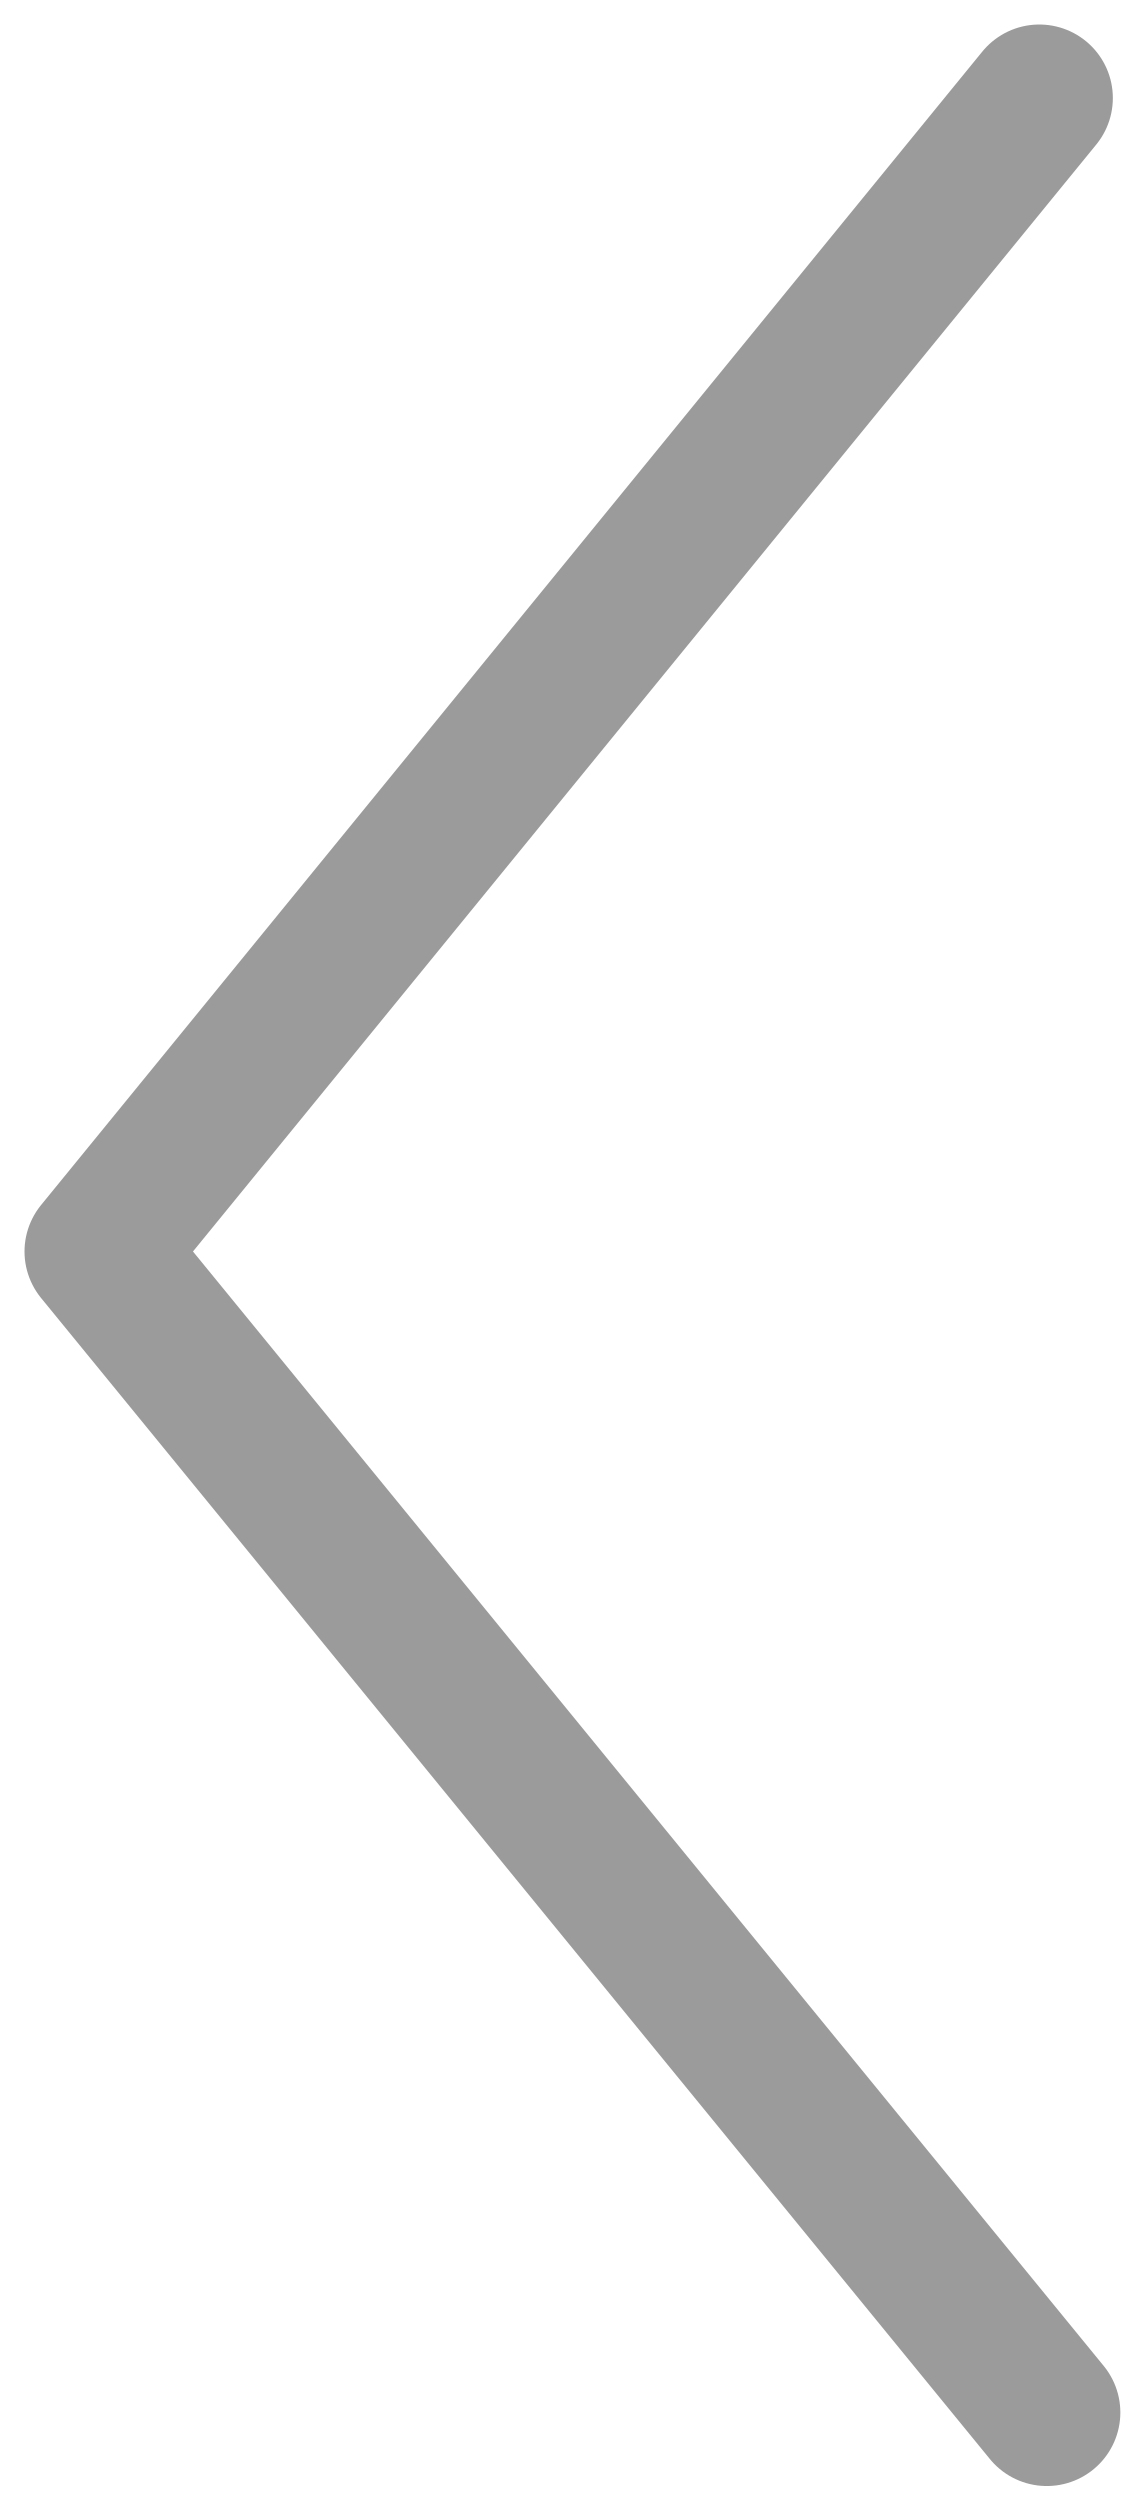
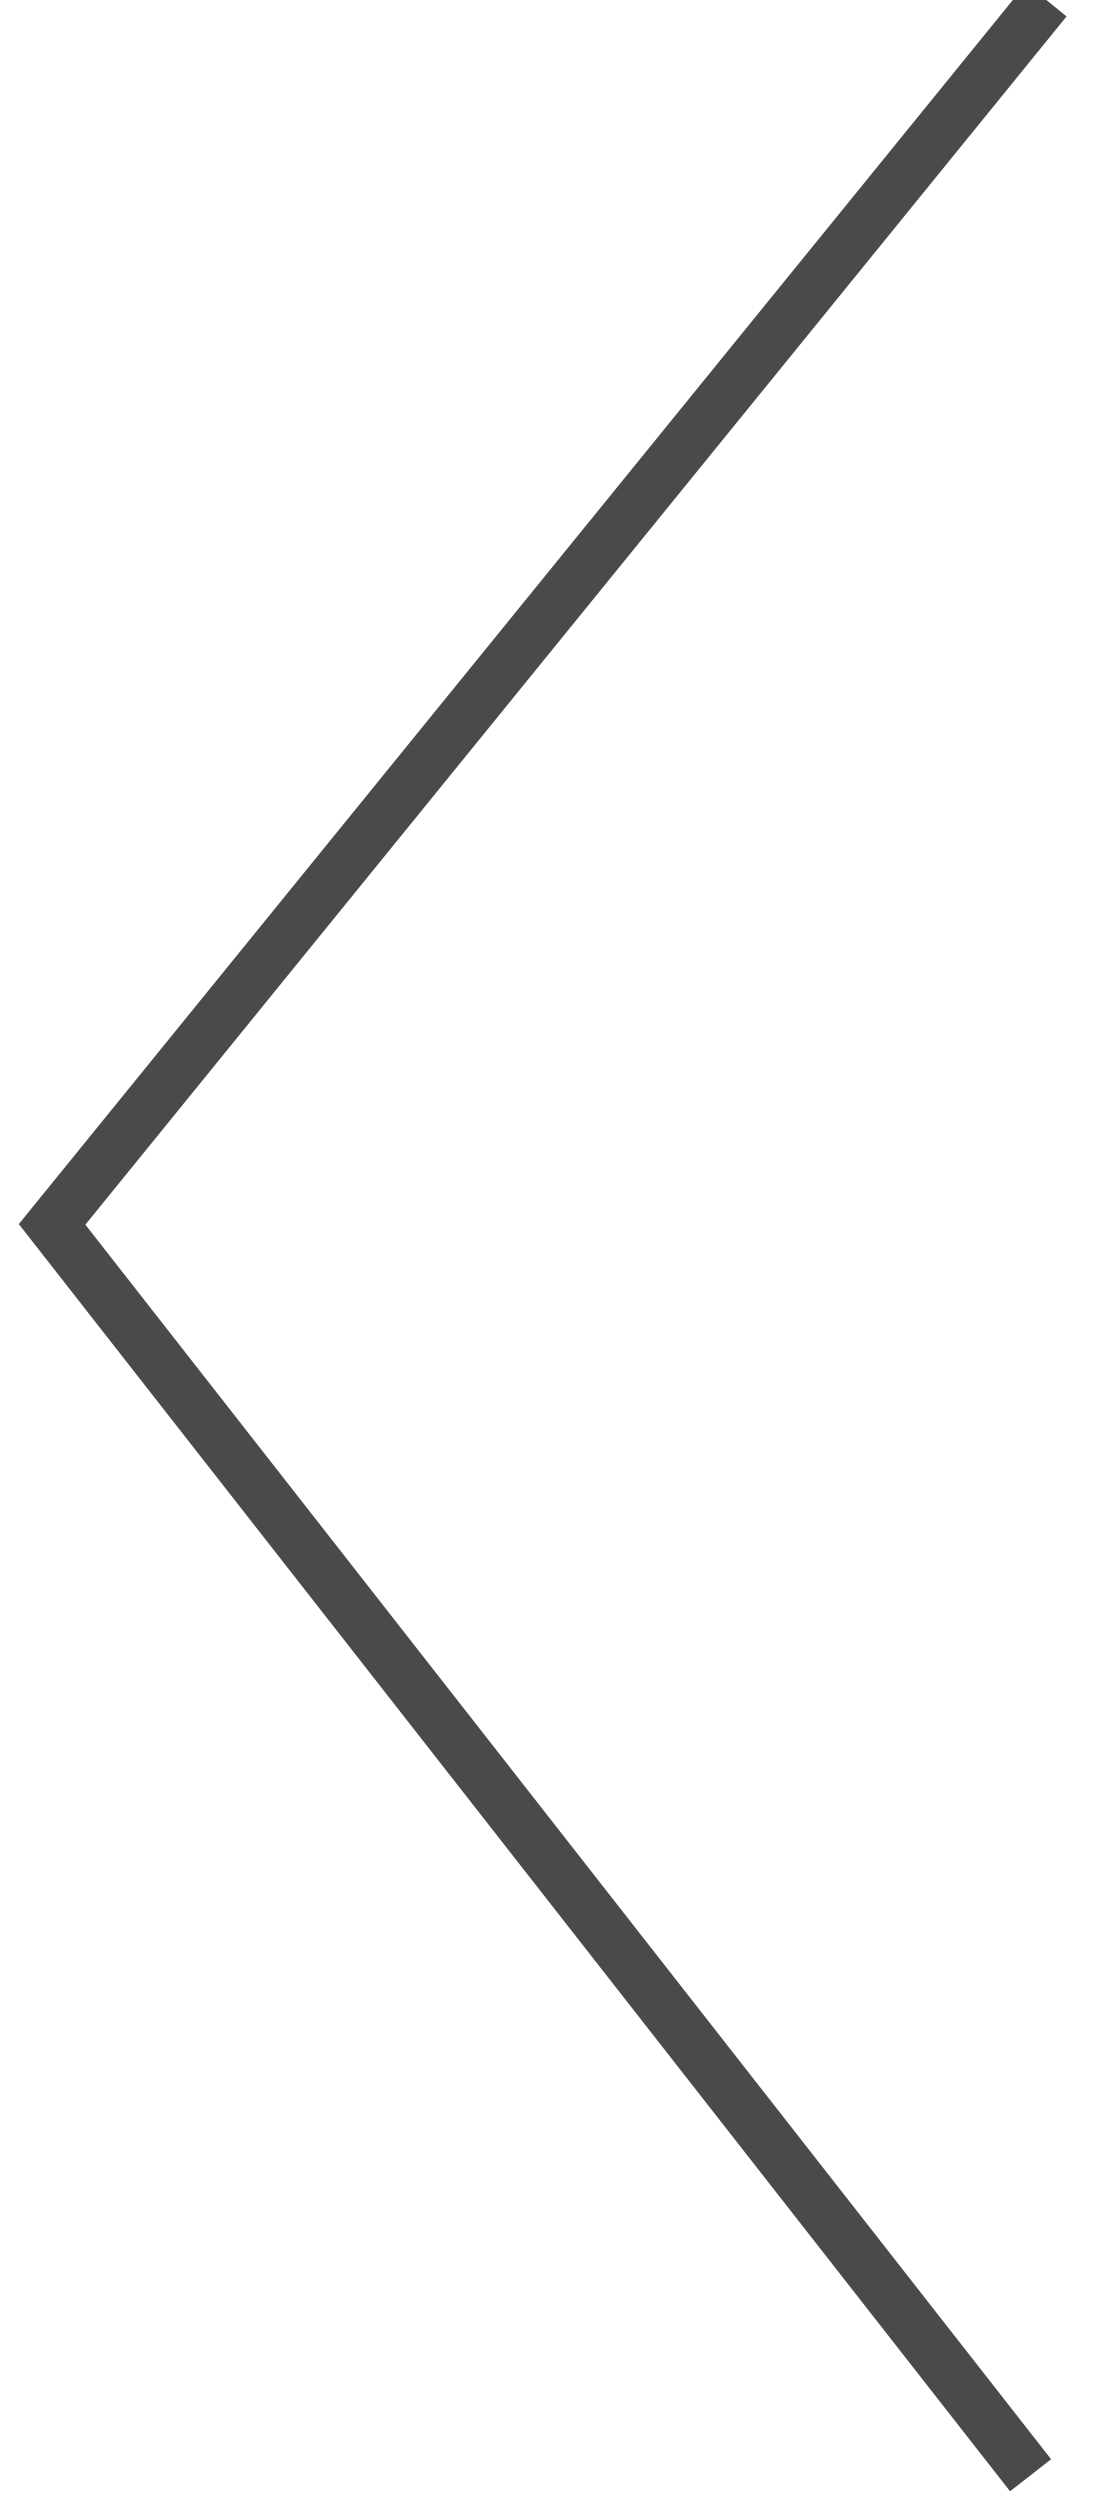
- <svg xmlns="http://www.w3.org/2000/svg" width="23px" height="51px" viewBox="0 0 23 51" version="1.1">
+ <svg xmlns="http://www.w3.org/2000/svg" width="21px" height="48px" viewBox="0 0 21 48" version="1.1">
  <defs />
-   <g id="Page-1" stroke="none" stroke-width="1" fill="none" fill-rule="evenodd" stroke-linecap="round" stroke-linejoin="round">
-     <g id="Einzelprojekt-2000-px" transform="translate(-241, -906)" stroke-width="3" stroke="#9B9B9B">
-       <polyline id="Page-1" points="262.202 908 243 931.531 262.355 955.215" />
+   <g id="Page-1" stroke="none" stroke-width="1" fill="none" fill-rule="evenodd">
+     <g id="Einzelprojekt-2000-px" transform="translate(-1726, -907)" stroke="#4A4A4A">
+       <polyline id="Path-2" transform="translate(1736.545, 930.7627) scale(-1, 1) translate(-1736.545, -930.7627) " points="1727 907 1741.877 925.319 1746.09 930.508 1727.303 954.525" />
    </g>
  </g>
</svg>
